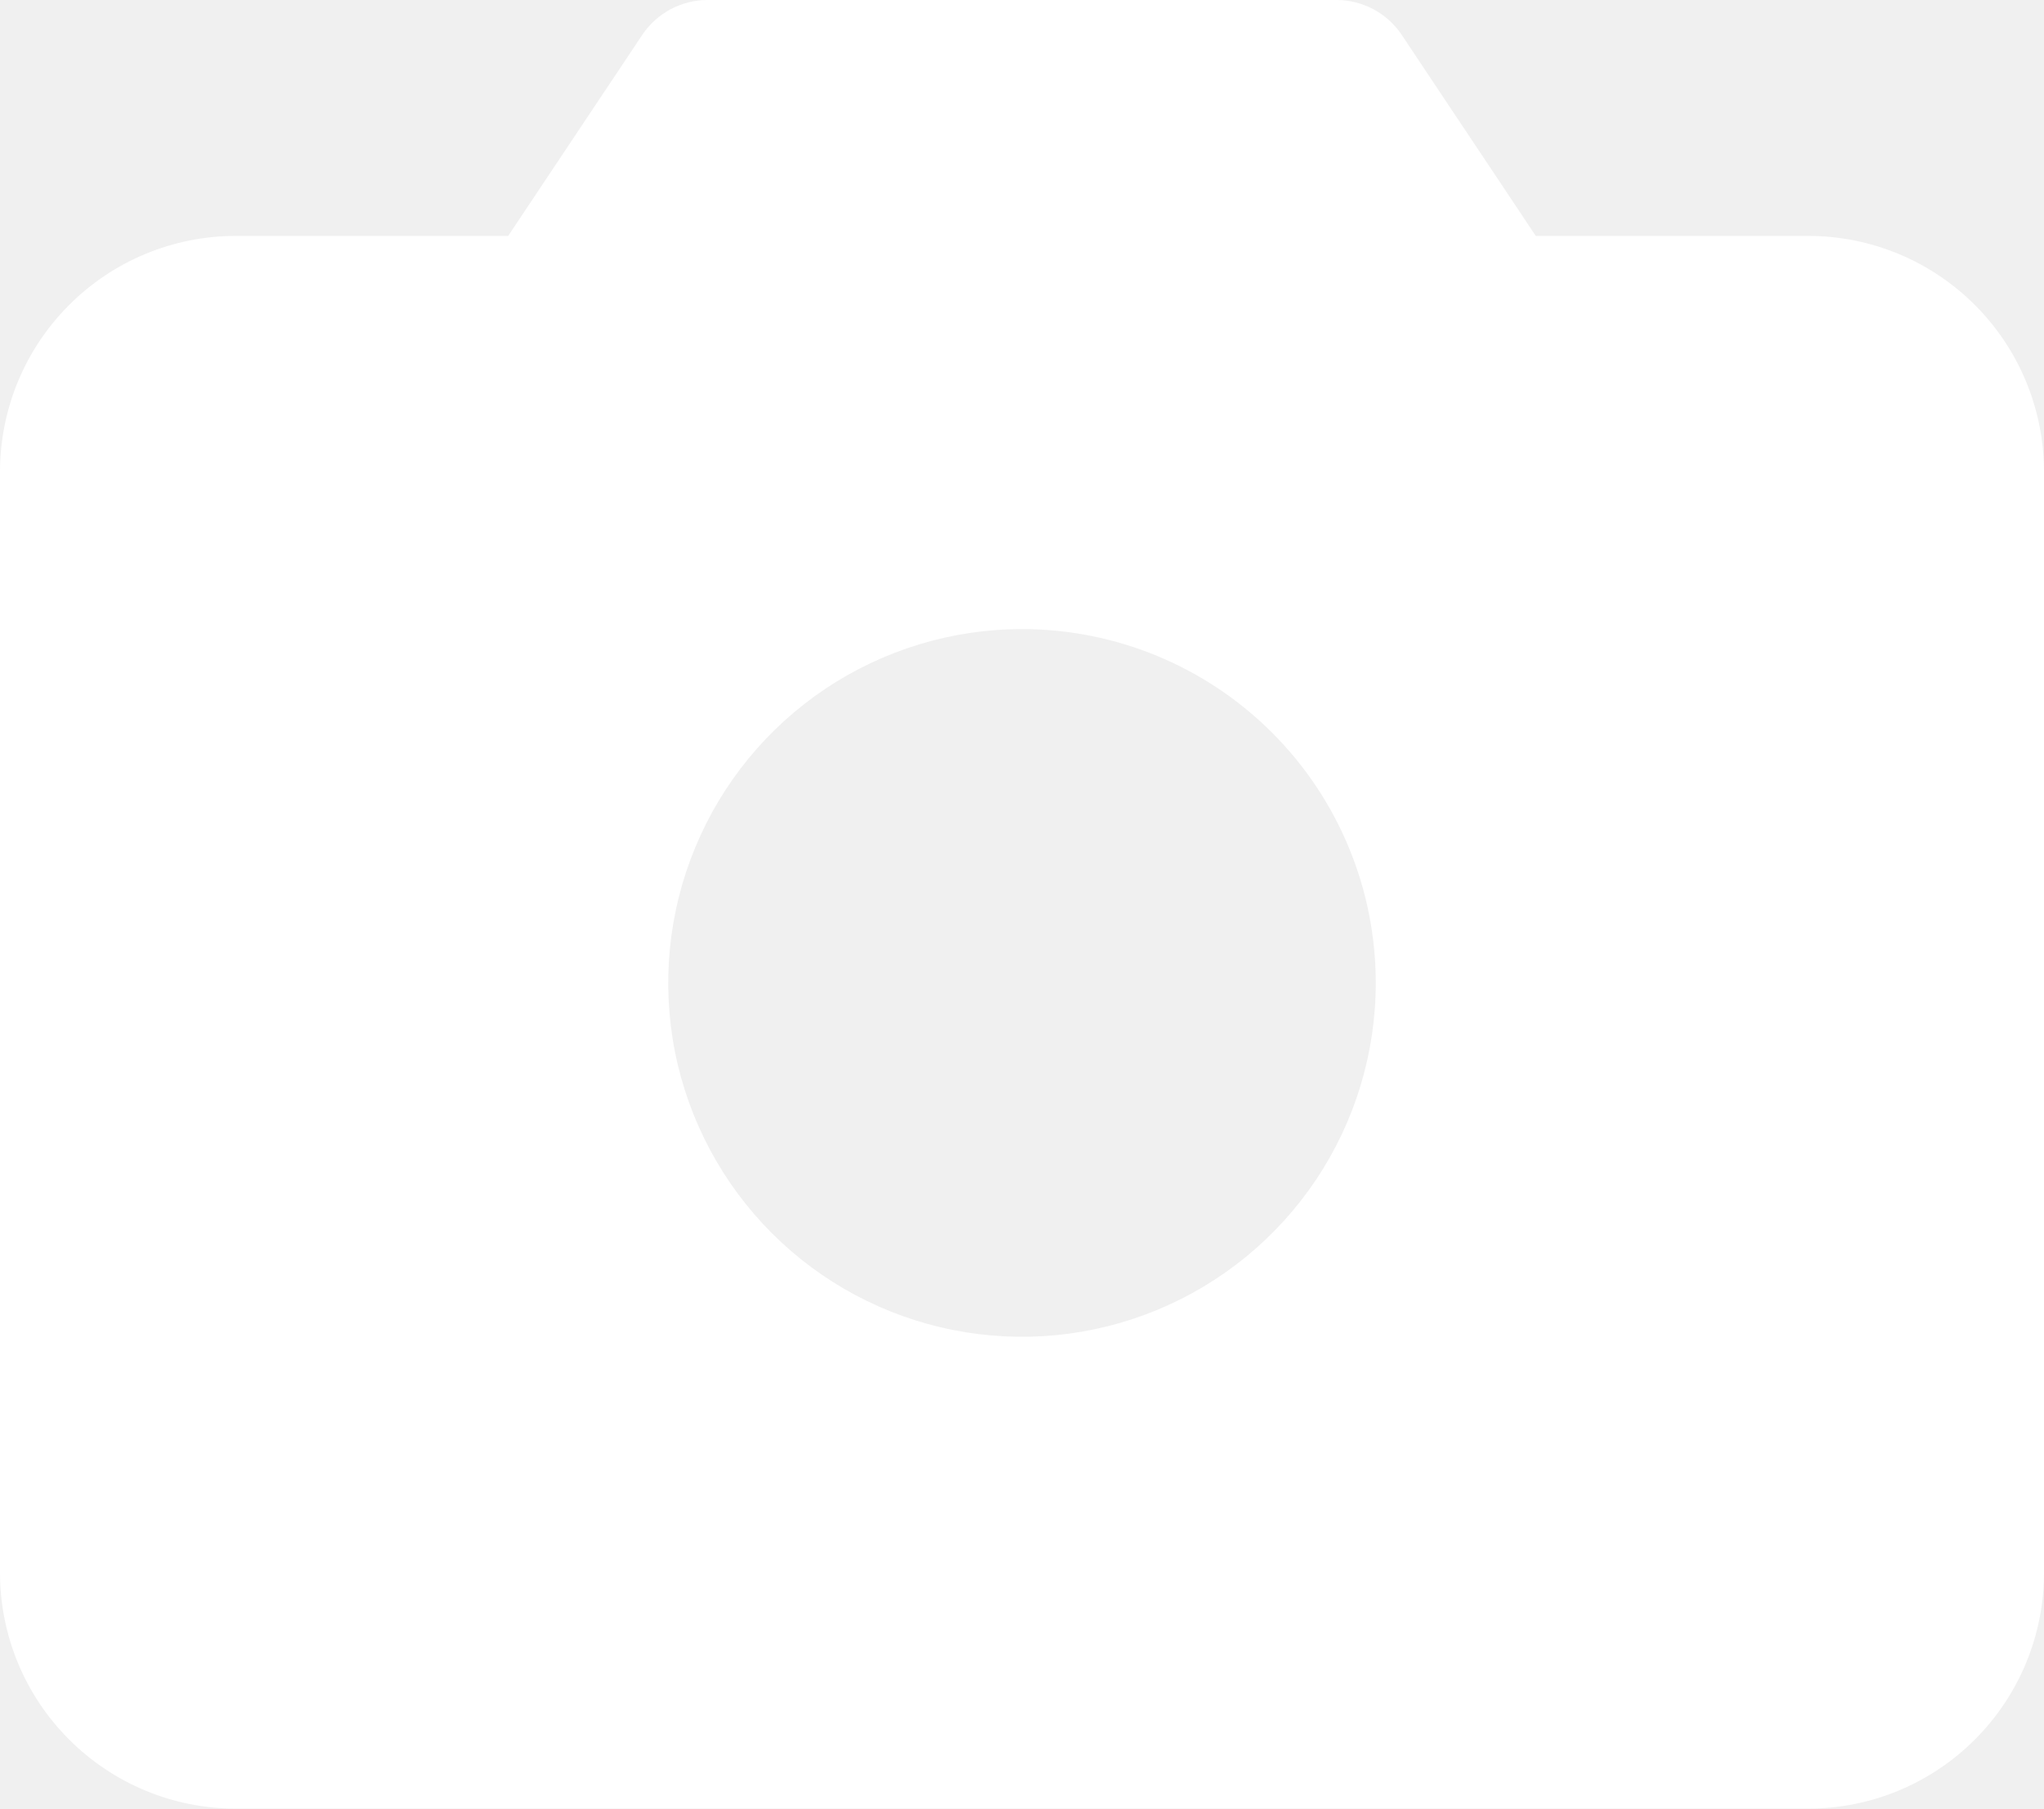
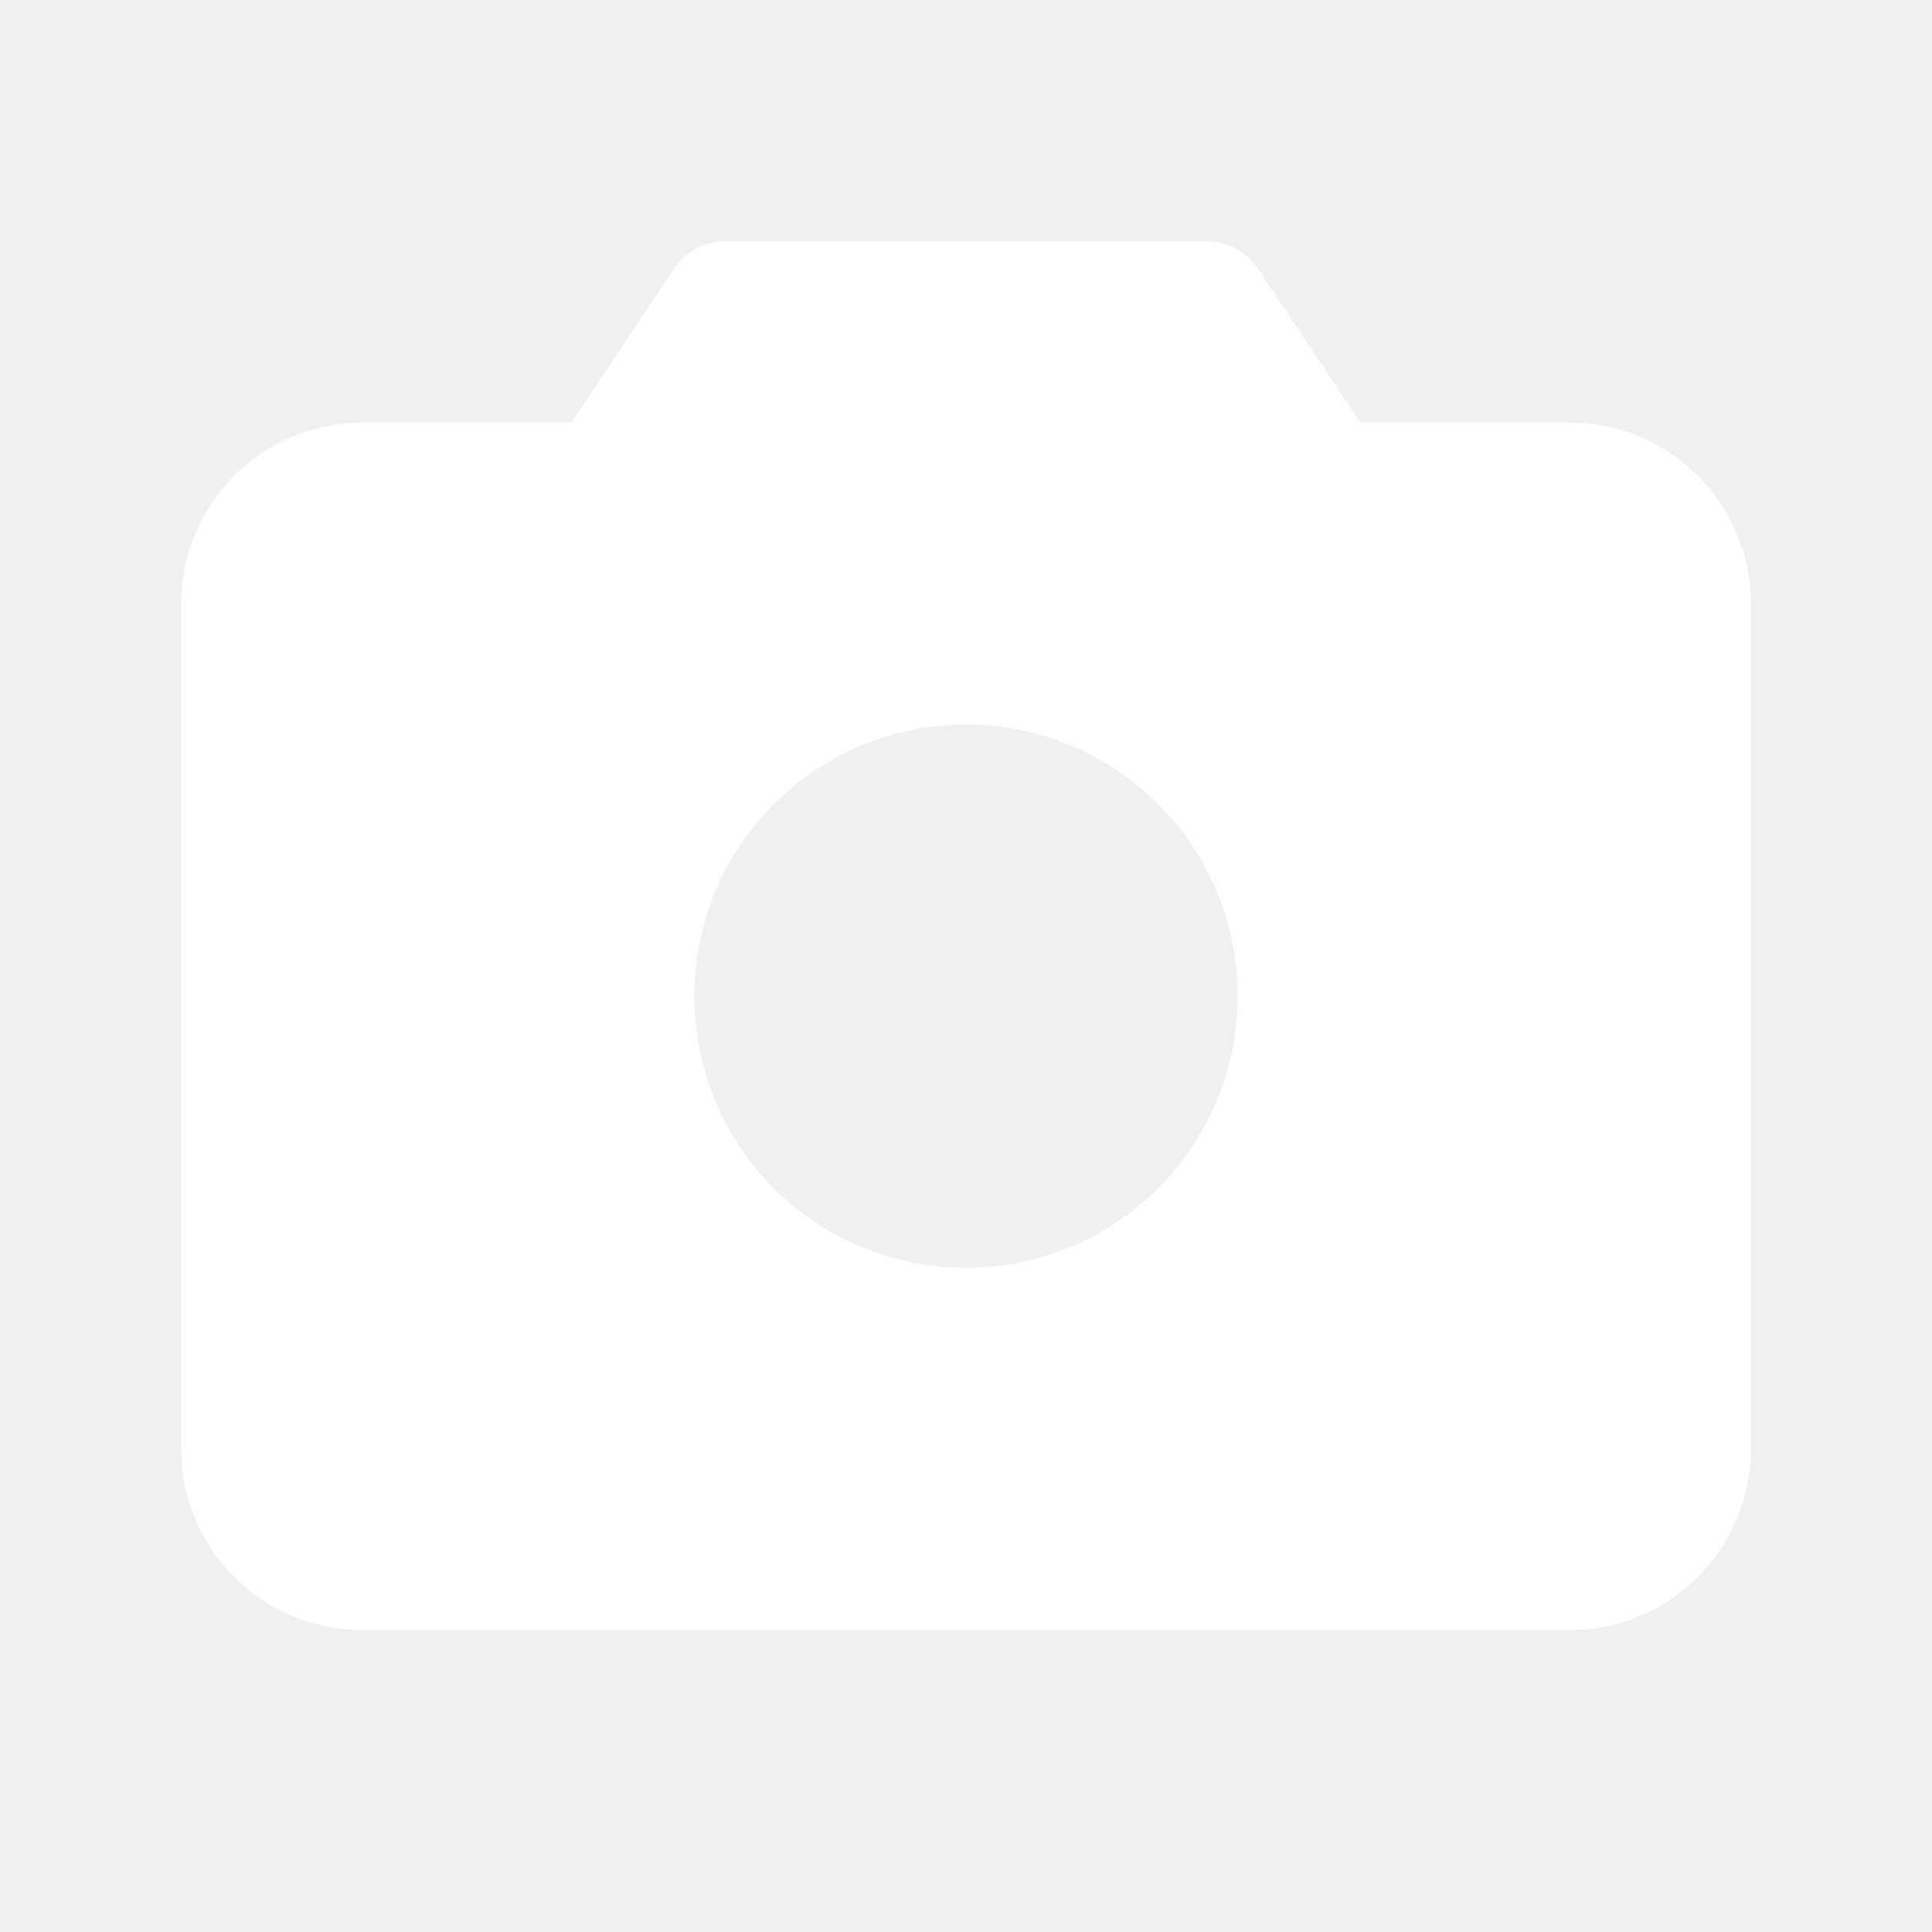
- <svg xmlns="http://www.w3.org/2000/svg" width="26" height="23" viewBox="0 0 26 23" fill="none">
-   <path d="M23 3H19.535L17.831 0.445C17.74 0.308 17.616 0.196 17.471 0.118C17.326 0.041 17.165 9.87561e-05 17 0H9C8.836 9.87561e-05 8.674 0.041 8.529 0.118C8.384 0.196 8.26 0.308 8.169 0.445L6.464 3H3C2.204 3 1.441 3.316 0.879 3.879C0.316 4.441 0 5.204 0 6V20C0 20.796 0.316 21.559 0.879 22.121C1.441 22.684 2.204 23 3 23H23C23.796 23 24.559 22.684 25.121 22.121C25.684 21.559 26 20.796 26 20V6C26 5.204 25.684 4.441 25.121 3.879C24.559 3.316 23.796 3 23 3ZM17.5 12.5C17.5 13.39 17.236 14.26 16.742 15C16.247 15.74 15.544 16.317 14.722 16.657C13.9 16.998 12.995 17.087 12.122 16.913C11.249 16.74 10.447 16.311 9.818 15.682C9.189 15.053 8.76 14.251 8.586 13.378C8.413 12.505 8.502 11.6 8.843 10.778C9.183 9.956 9.76 9.253 10.5 8.758C11.24 8.264 12.11 8 13 8C14.194 8 15.338 8.474 16.182 9.318C17.026 10.162 17.5 11.306 17.5 12.5Z" fill="white" />
+ <svg xmlns="http://www.w3.org/2000/svg" width="32" height="32" viewBox="0 0 32 32" fill="none">
+   <path d="M26 7H22.535L20.831 4.445C20.74 4.308 20.616 4.196 20.471 4.118C20.326 4.041 20.165 4 20 4H12C11.835 4 11.674 4.041 11.529 4.118C11.384 4.196 11.26 4.308 11.169 4.445L9.464 7H6C5.204 7 4.441 7.316 3.879 7.879C3.316 8.441 3 9.204 3 10V24C3 24.796 3.316 25.559 3.879 26.121C4.441 26.684 5.204 27 6 27H26C26.796 27 27.559 26.684 28.121 26.121C28.684 25.559 29 24.796 29 24V10C29 9.204 28.684 8.441 28.121 7.879C27.559 7.316 26.796 7 26 7ZM20.5 16.5C20.5 17.39 20.236 18.26 19.742 19C19.247 19.74 18.544 20.317 17.722 20.657C16.9 20.998 15.995 21.087 15.122 20.913C14.249 20.74 13.447 20.311 12.818 19.682C12.189 19.053 11.76 18.251 11.586 17.378C11.413 16.505 11.502 15.6 11.842 14.778C12.183 13.956 12.76 13.253 13.5 12.758C14.24 12.264 15.11 12 16 12C17.194 12 18.338 12.474 19.182 13.318C20.026 14.162 20.5 15.306 20.5 16.5Z" fill="white" />
</svg>
